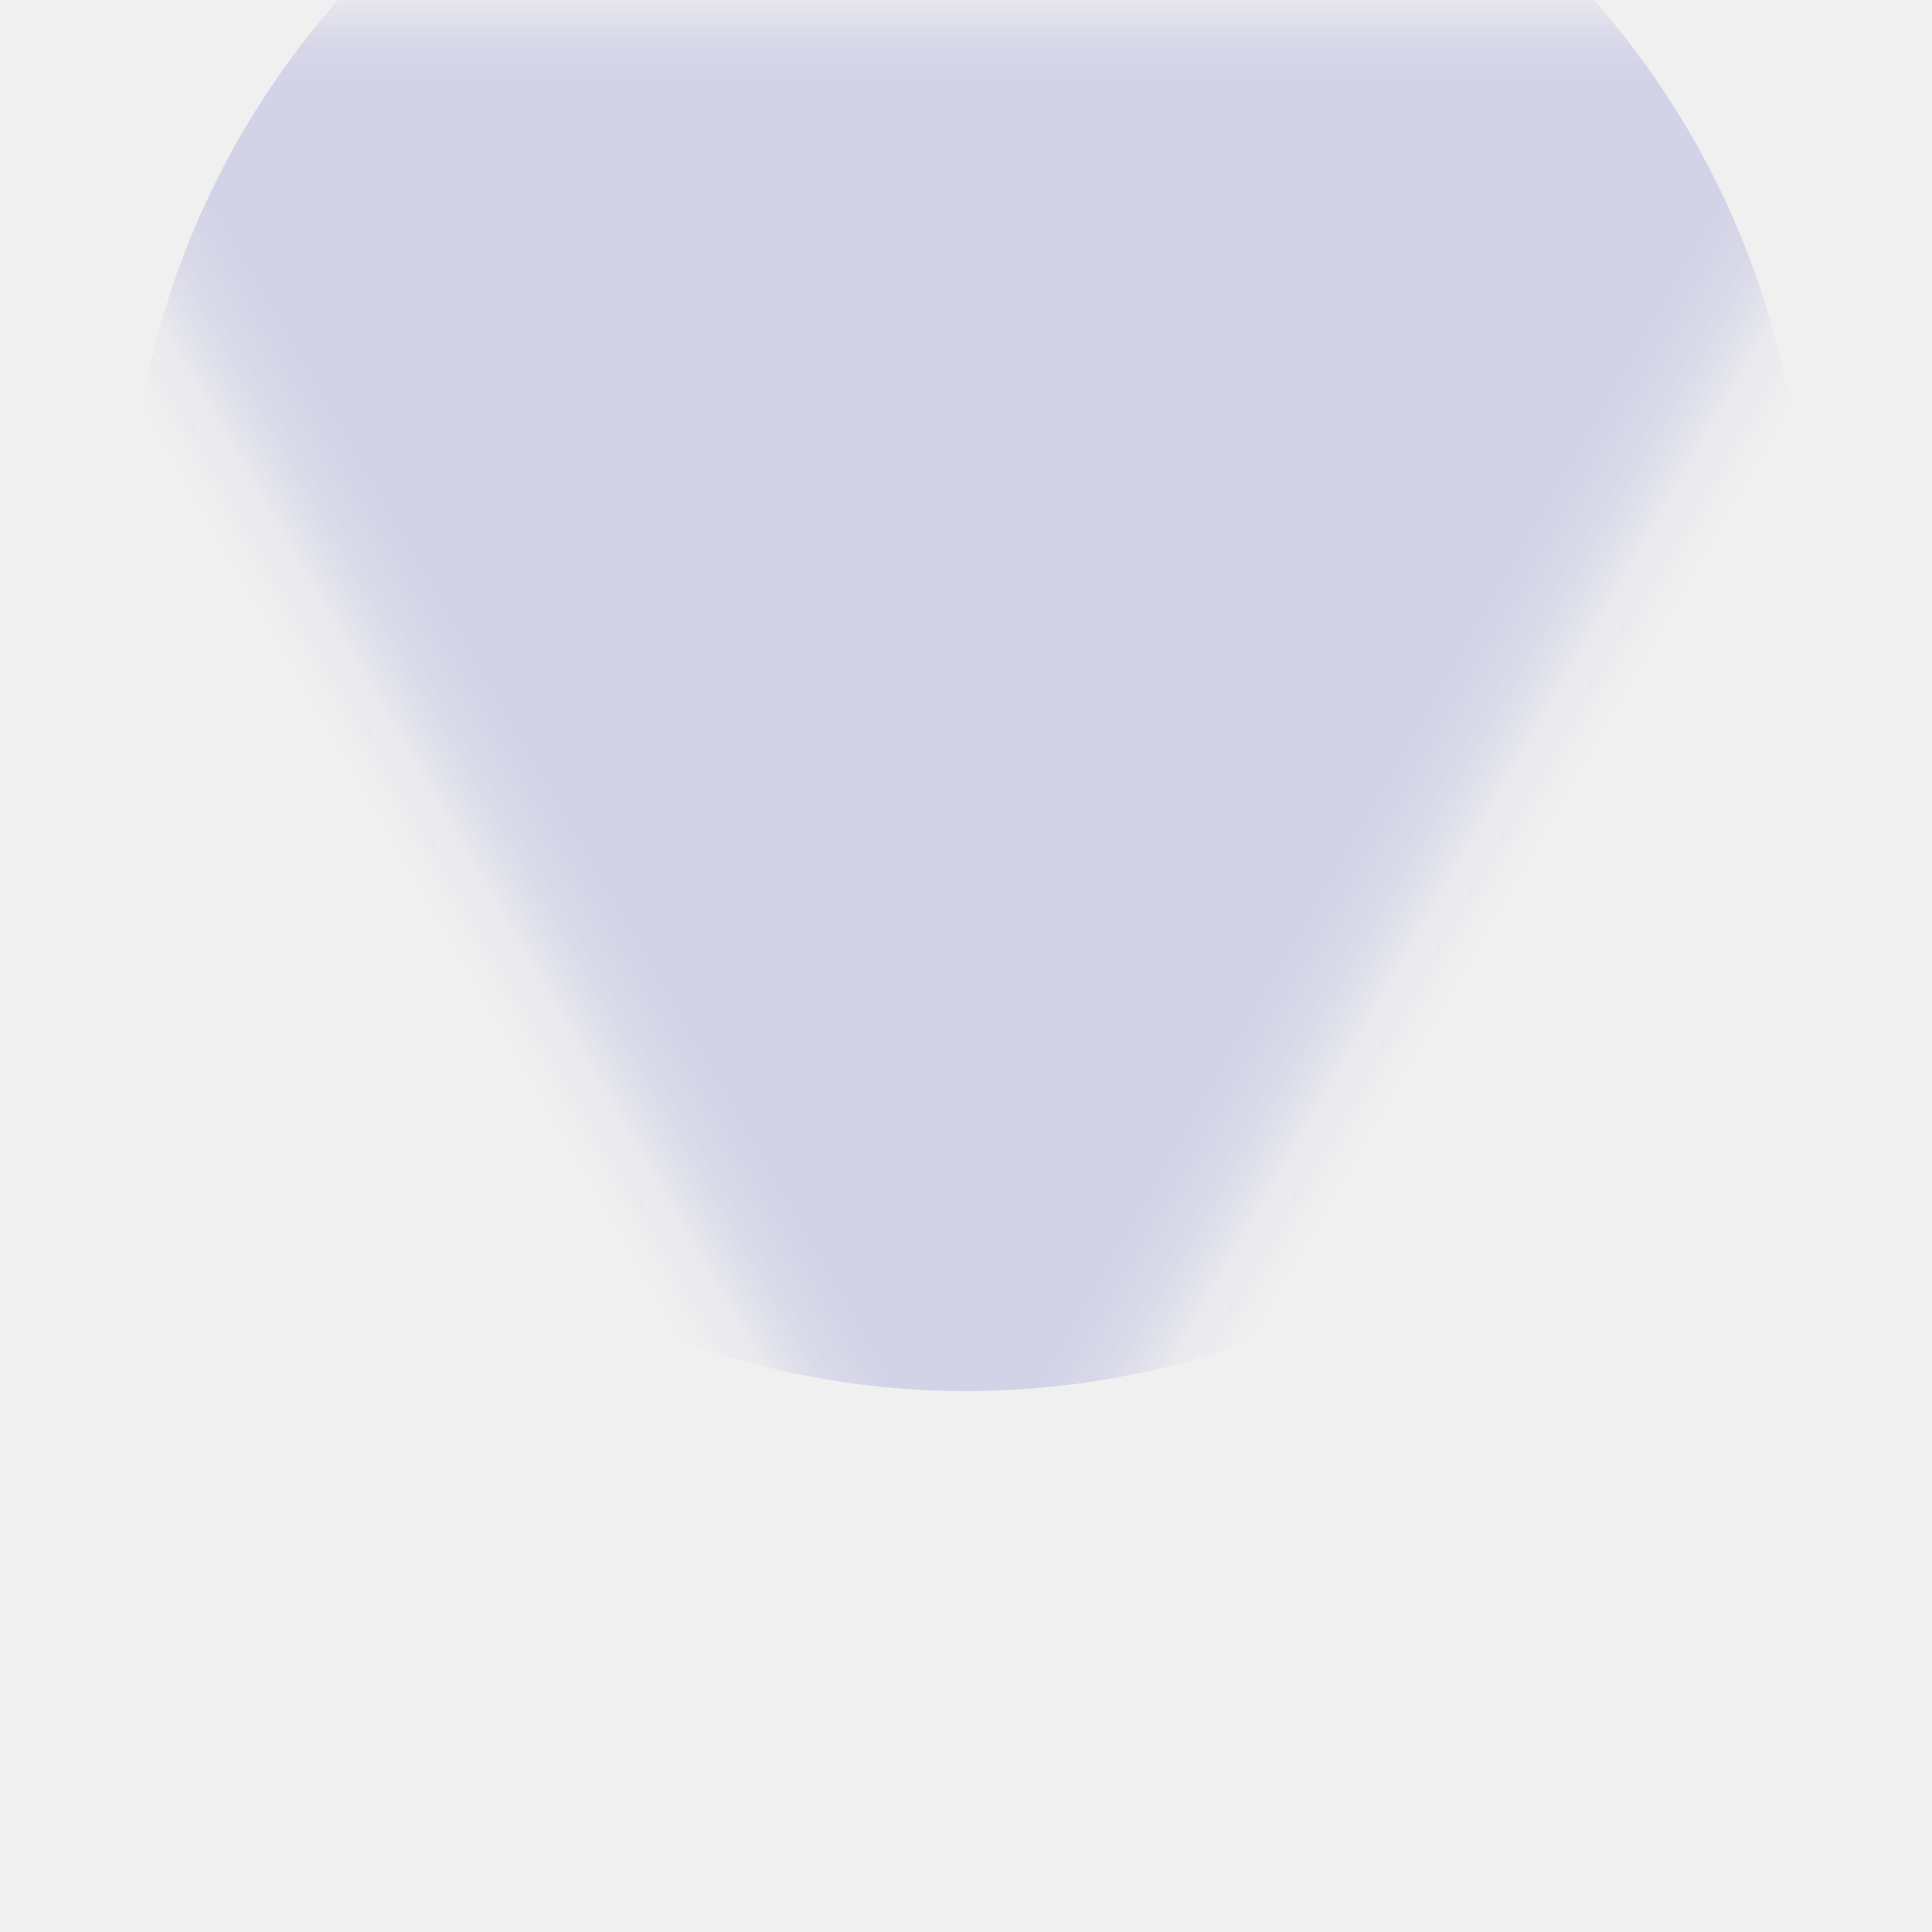
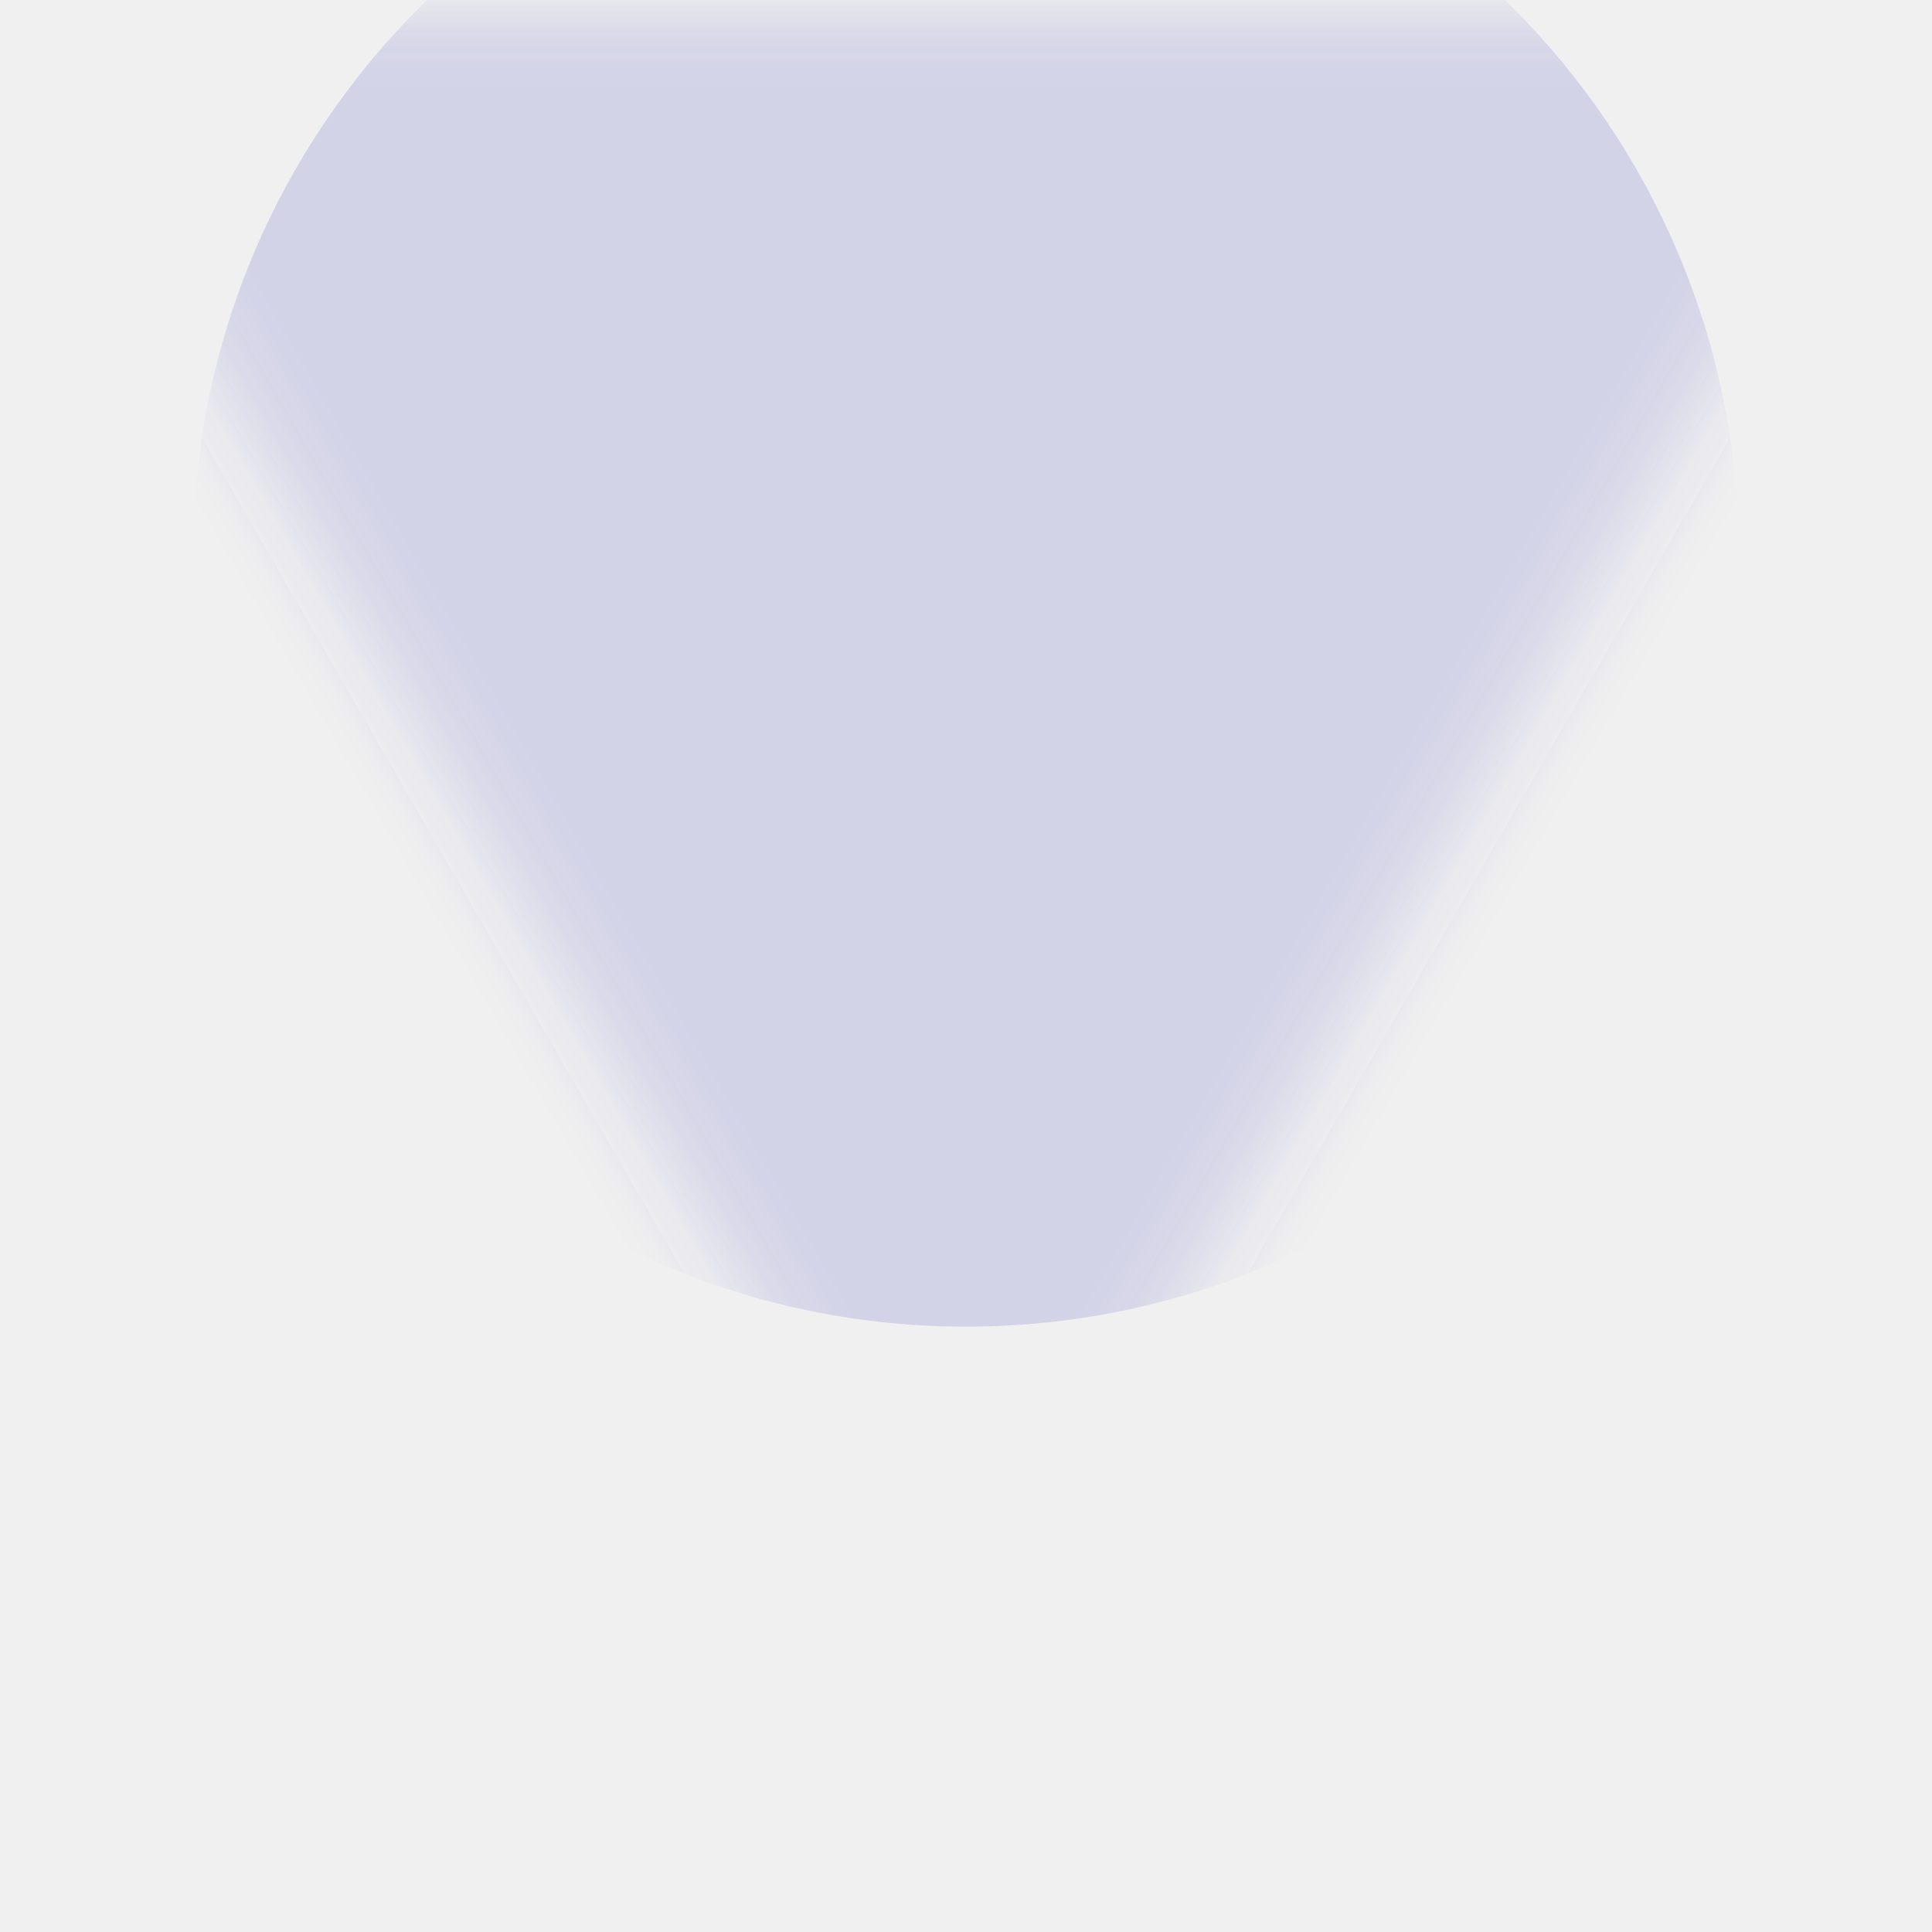
<svg xmlns="http://www.w3.org/2000/svg" width="150" height="150">
  <mask id="m1">
-     <circle fill="white" cx="75" cy="43" r="65" />
+     <circle fill="white" cx="75" cy="43" r="60" />
  </mask>
  <filter id="blurMe">
    <feGaussianBlur in="SourceGraphic" stdDeviation="3" />
  </filter>
  <path d="M 0,0 H 150 l -75,129.904 z" fill="rgba(100, 100,200,0.2)" mask="url(#m1)" filter="url(#blurMe)" />
</svg>
